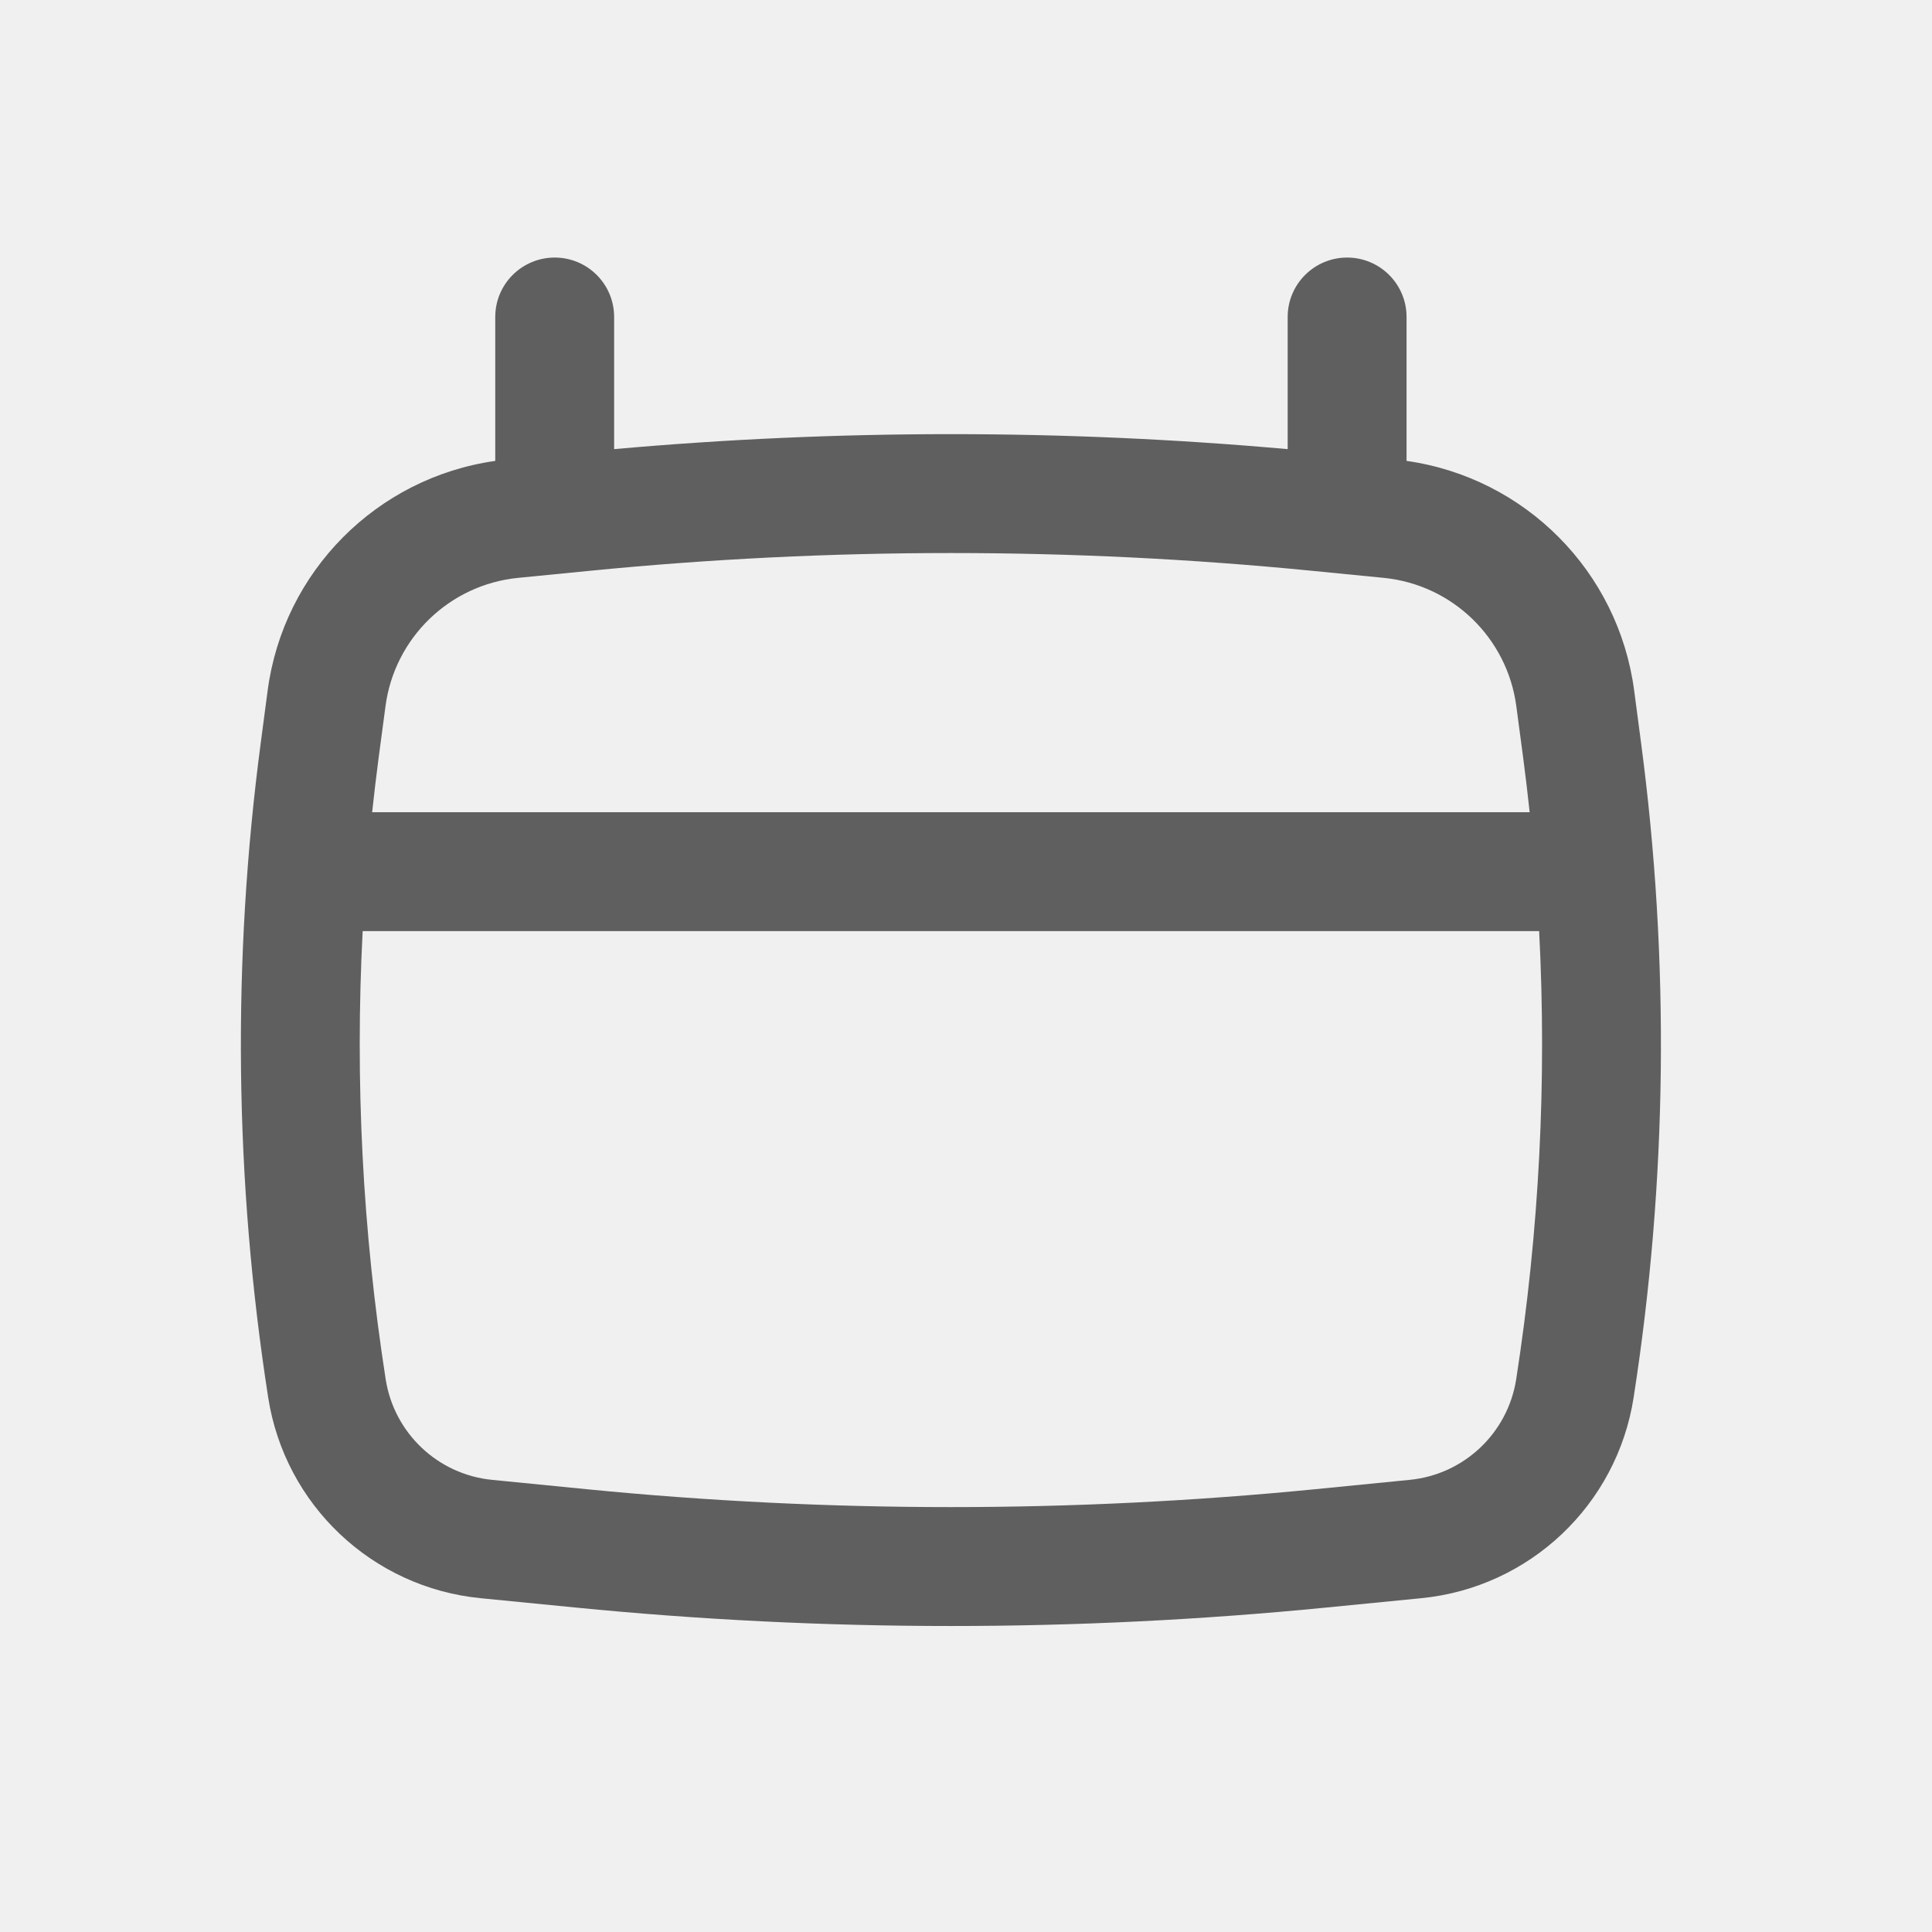
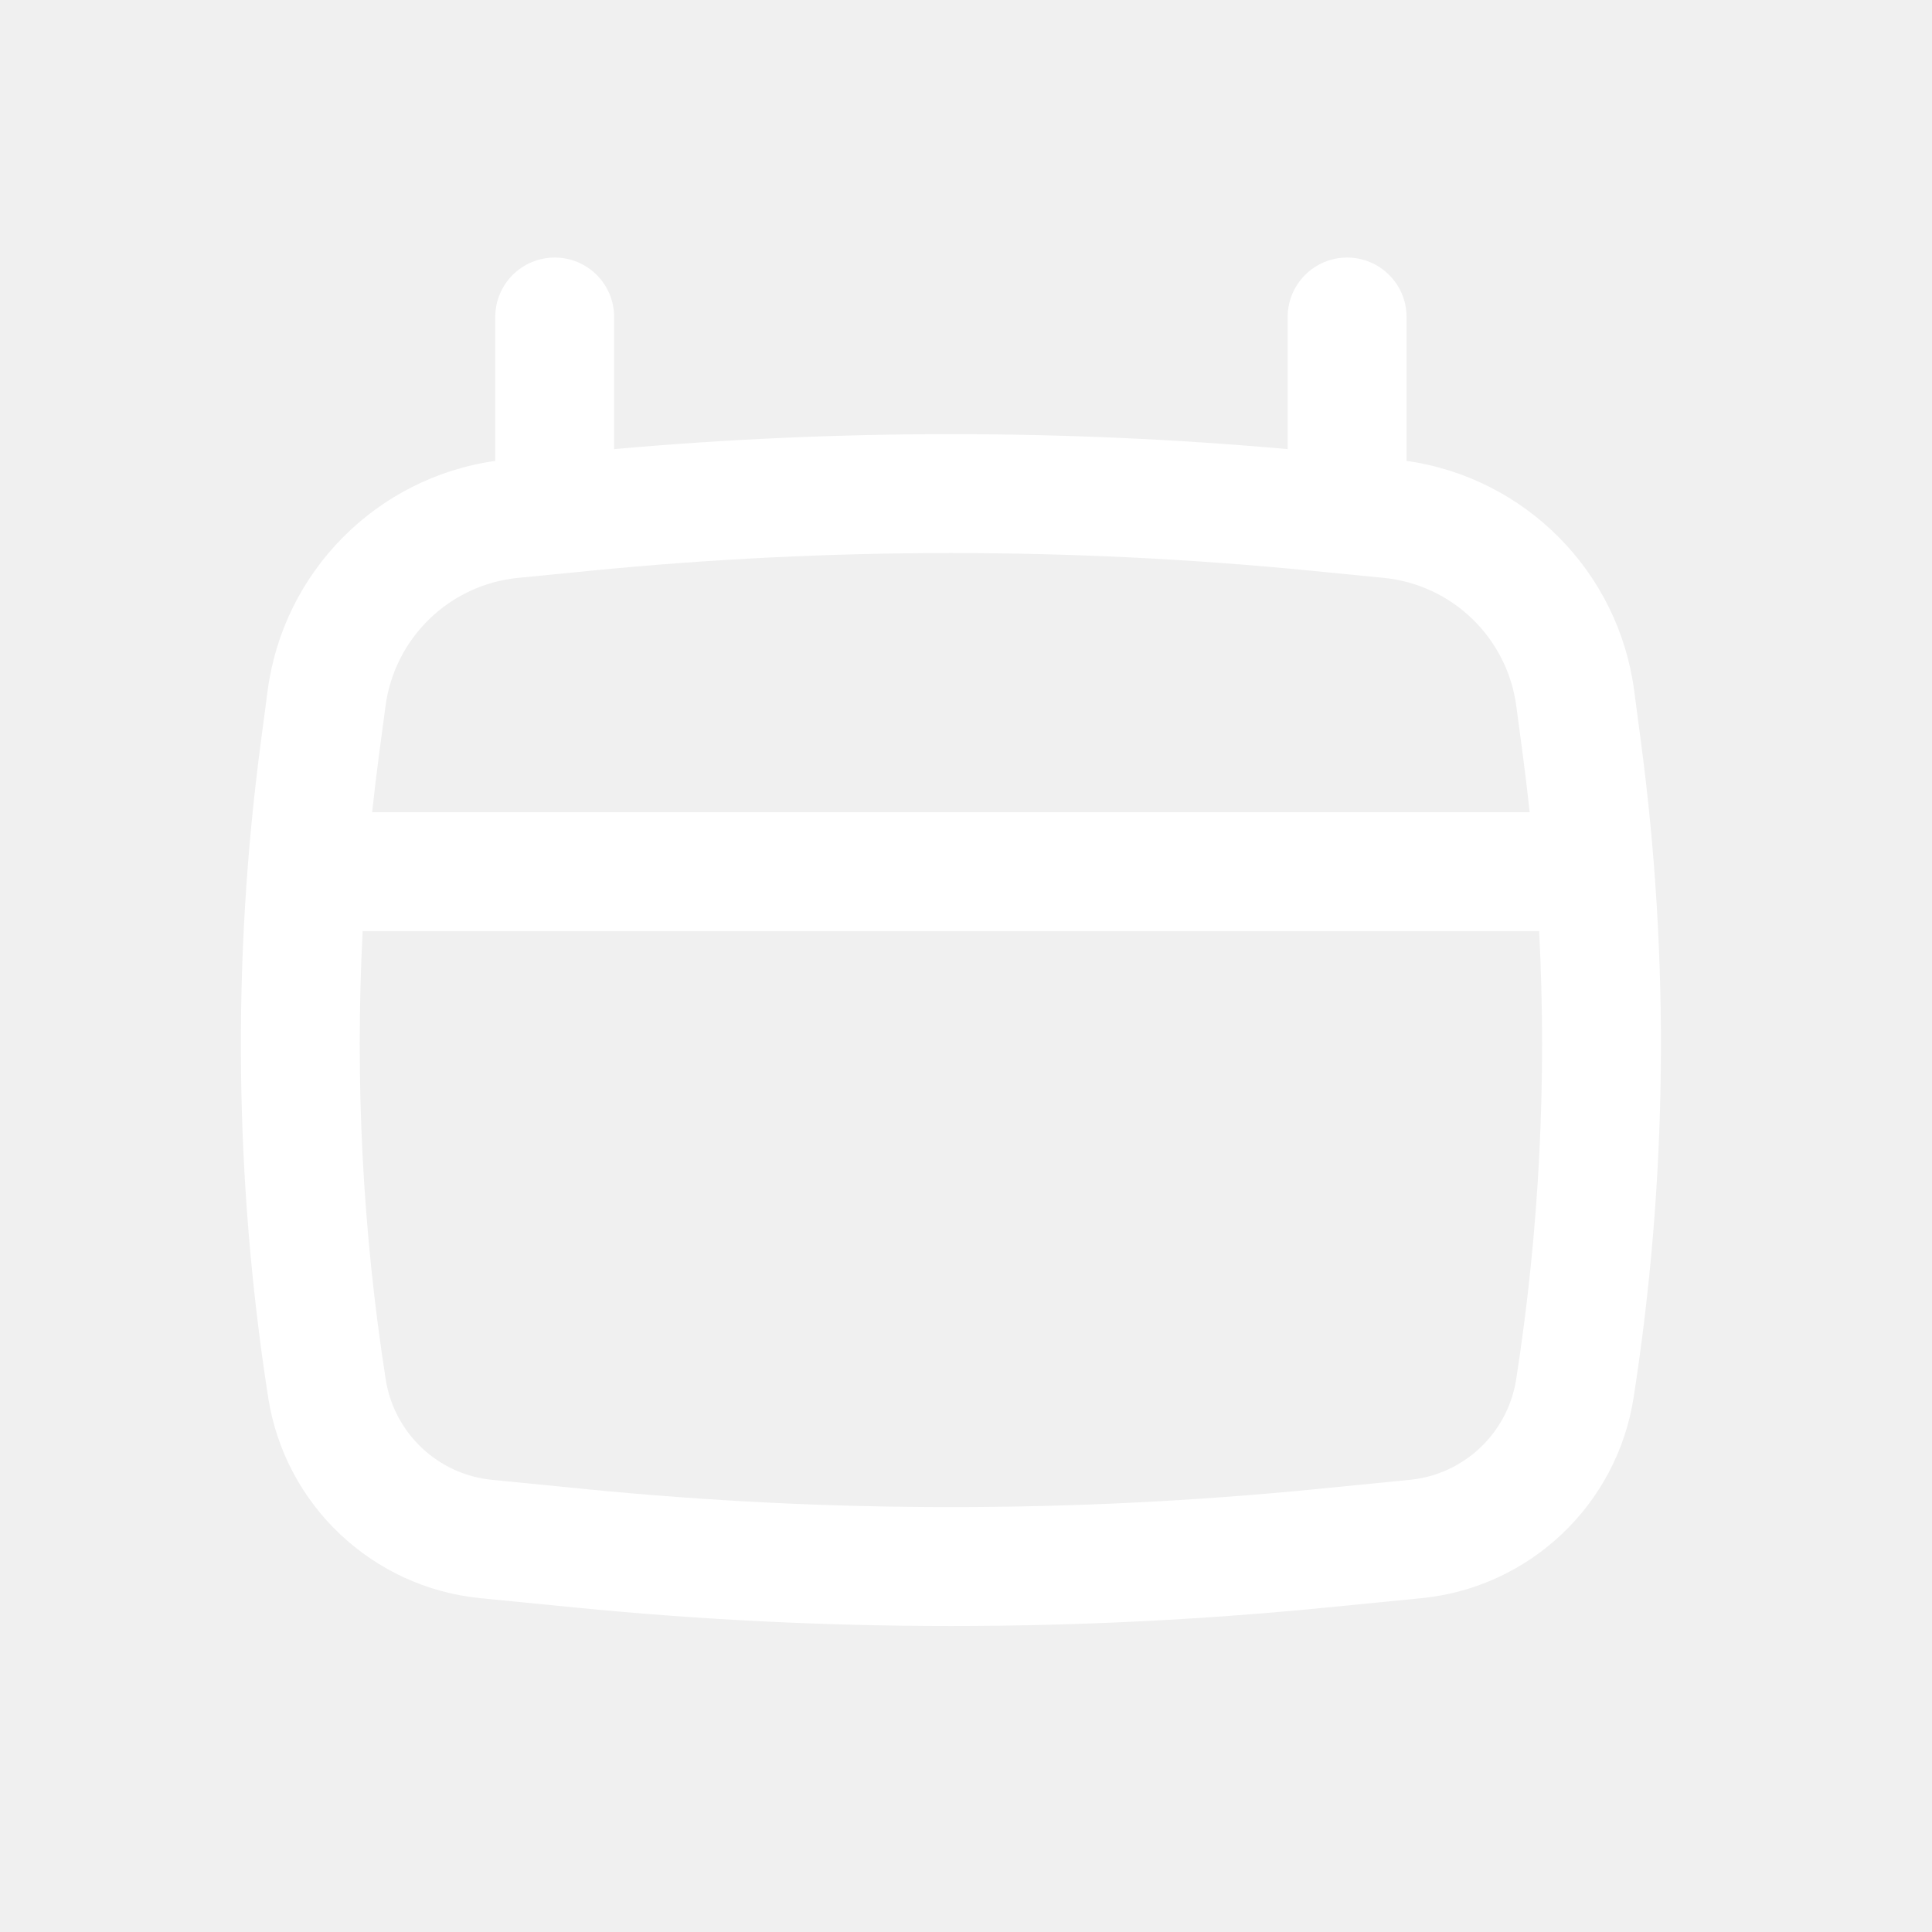
<svg xmlns="http://www.w3.org/2000/svg" width="32" height="32" viewBox="0 0 32 32" fill="none">
-   <path fill-rule="evenodd" clip-rule="evenodd" d="M9.188 4.266C9.731 4.266 10.172 4.706 10.172 5.25V7.439C13.883 7.108 17.617 7.108 21.328 7.439V5.25C21.328 4.706 21.769 4.266 22.313 4.266C22.856 4.266 23.297 4.706 23.297 5.25V7.634C25.257 7.911 26.805 9.461 27.067 11.438L27.18 12.295C27.658 15.9 27.617 19.554 27.058 23.147C26.781 24.927 25.335 26.294 23.542 26.471L21.977 26.625C17.836 27.034 13.665 27.034 9.524 26.625L7.958 26.471C6.165 26.294 4.719 24.927 4.442 23.147C3.883 19.554 3.842 15.9 4.32 12.295L4.433 11.438C4.695 9.461 6.244 7.911 8.203 7.634V5.25C8.203 4.706 8.644 4.266 9.188 4.266ZM9.772 9.454C13.748 9.062 17.752 9.062 21.728 9.454L22.917 9.571C24.054 9.683 24.965 10.564 25.115 11.697L25.229 12.554C25.268 12.853 25.304 13.153 25.336 13.453H6.164C6.196 13.153 6.232 12.853 6.271 12.554L6.385 11.697C6.535 10.564 7.446 9.683 8.583 9.571L9.772 9.454ZM6.007 15.422C5.878 17.9 6.005 20.387 6.388 22.844C6.527 23.737 7.252 24.423 8.151 24.511L9.717 24.666C13.729 25.061 17.771 25.061 21.783 24.666L23.349 24.511C24.248 24.423 24.974 23.737 25.113 22.844C25.495 20.387 25.622 17.9 25.493 15.422H6.007Z" fill="#5F5F5F" />
+   <path fill-rule="evenodd" clip-rule="evenodd" d="M9.188 4.266C9.731 4.266 10.172 4.706 10.172 5.25V7.439C13.883 7.108 17.617 7.108 21.328 7.439V5.25C21.328 4.706 21.769 4.266 22.313 4.266C22.856 4.266 23.297 4.706 23.297 5.25V7.634C25.257 7.911 26.805 9.461 27.067 11.438L27.18 12.295C27.658 15.9 27.617 19.554 27.058 23.147C26.781 24.927 25.335 26.294 23.542 26.471L21.977 26.625C17.836 27.034 13.665 27.034 9.524 26.625L7.958 26.471C6.165 26.294 4.719 24.927 4.442 23.147C3.883 19.554 3.842 15.9 4.32 12.295L4.433 11.438C4.695 9.461 6.244 7.911 8.203 7.634V5.25C8.203 4.706 8.644 4.266 9.188 4.266ZM9.772 9.454C13.748 9.062 17.752 9.062 21.728 9.454L22.917 9.571C24.054 9.683 24.965 10.564 25.115 11.697L25.229 12.554C25.268 12.853 25.304 13.153 25.336 13.453H6.164C6.196 13.153 6.232 12.853 6.271 12.554L6.385 11.697C6.535 10.564 7.446 9.683 8.583 9.571L9.772 9.454ZM6.007 15.422C5.878 17.9 6.005 20.387 6.388 22.844C6.527 23.737 7.252 24.423 8.151 24.511L9.717 24.666C13.729 25.061 17.771 25.061 21.783 24.666L23.349 24.511C24.248 24.423 24.974 23.737 25.113 22.844C25.495 20.387 25.622 17.9 25.493 15.422H6.007Z" fill="#fff" />
</svg>
